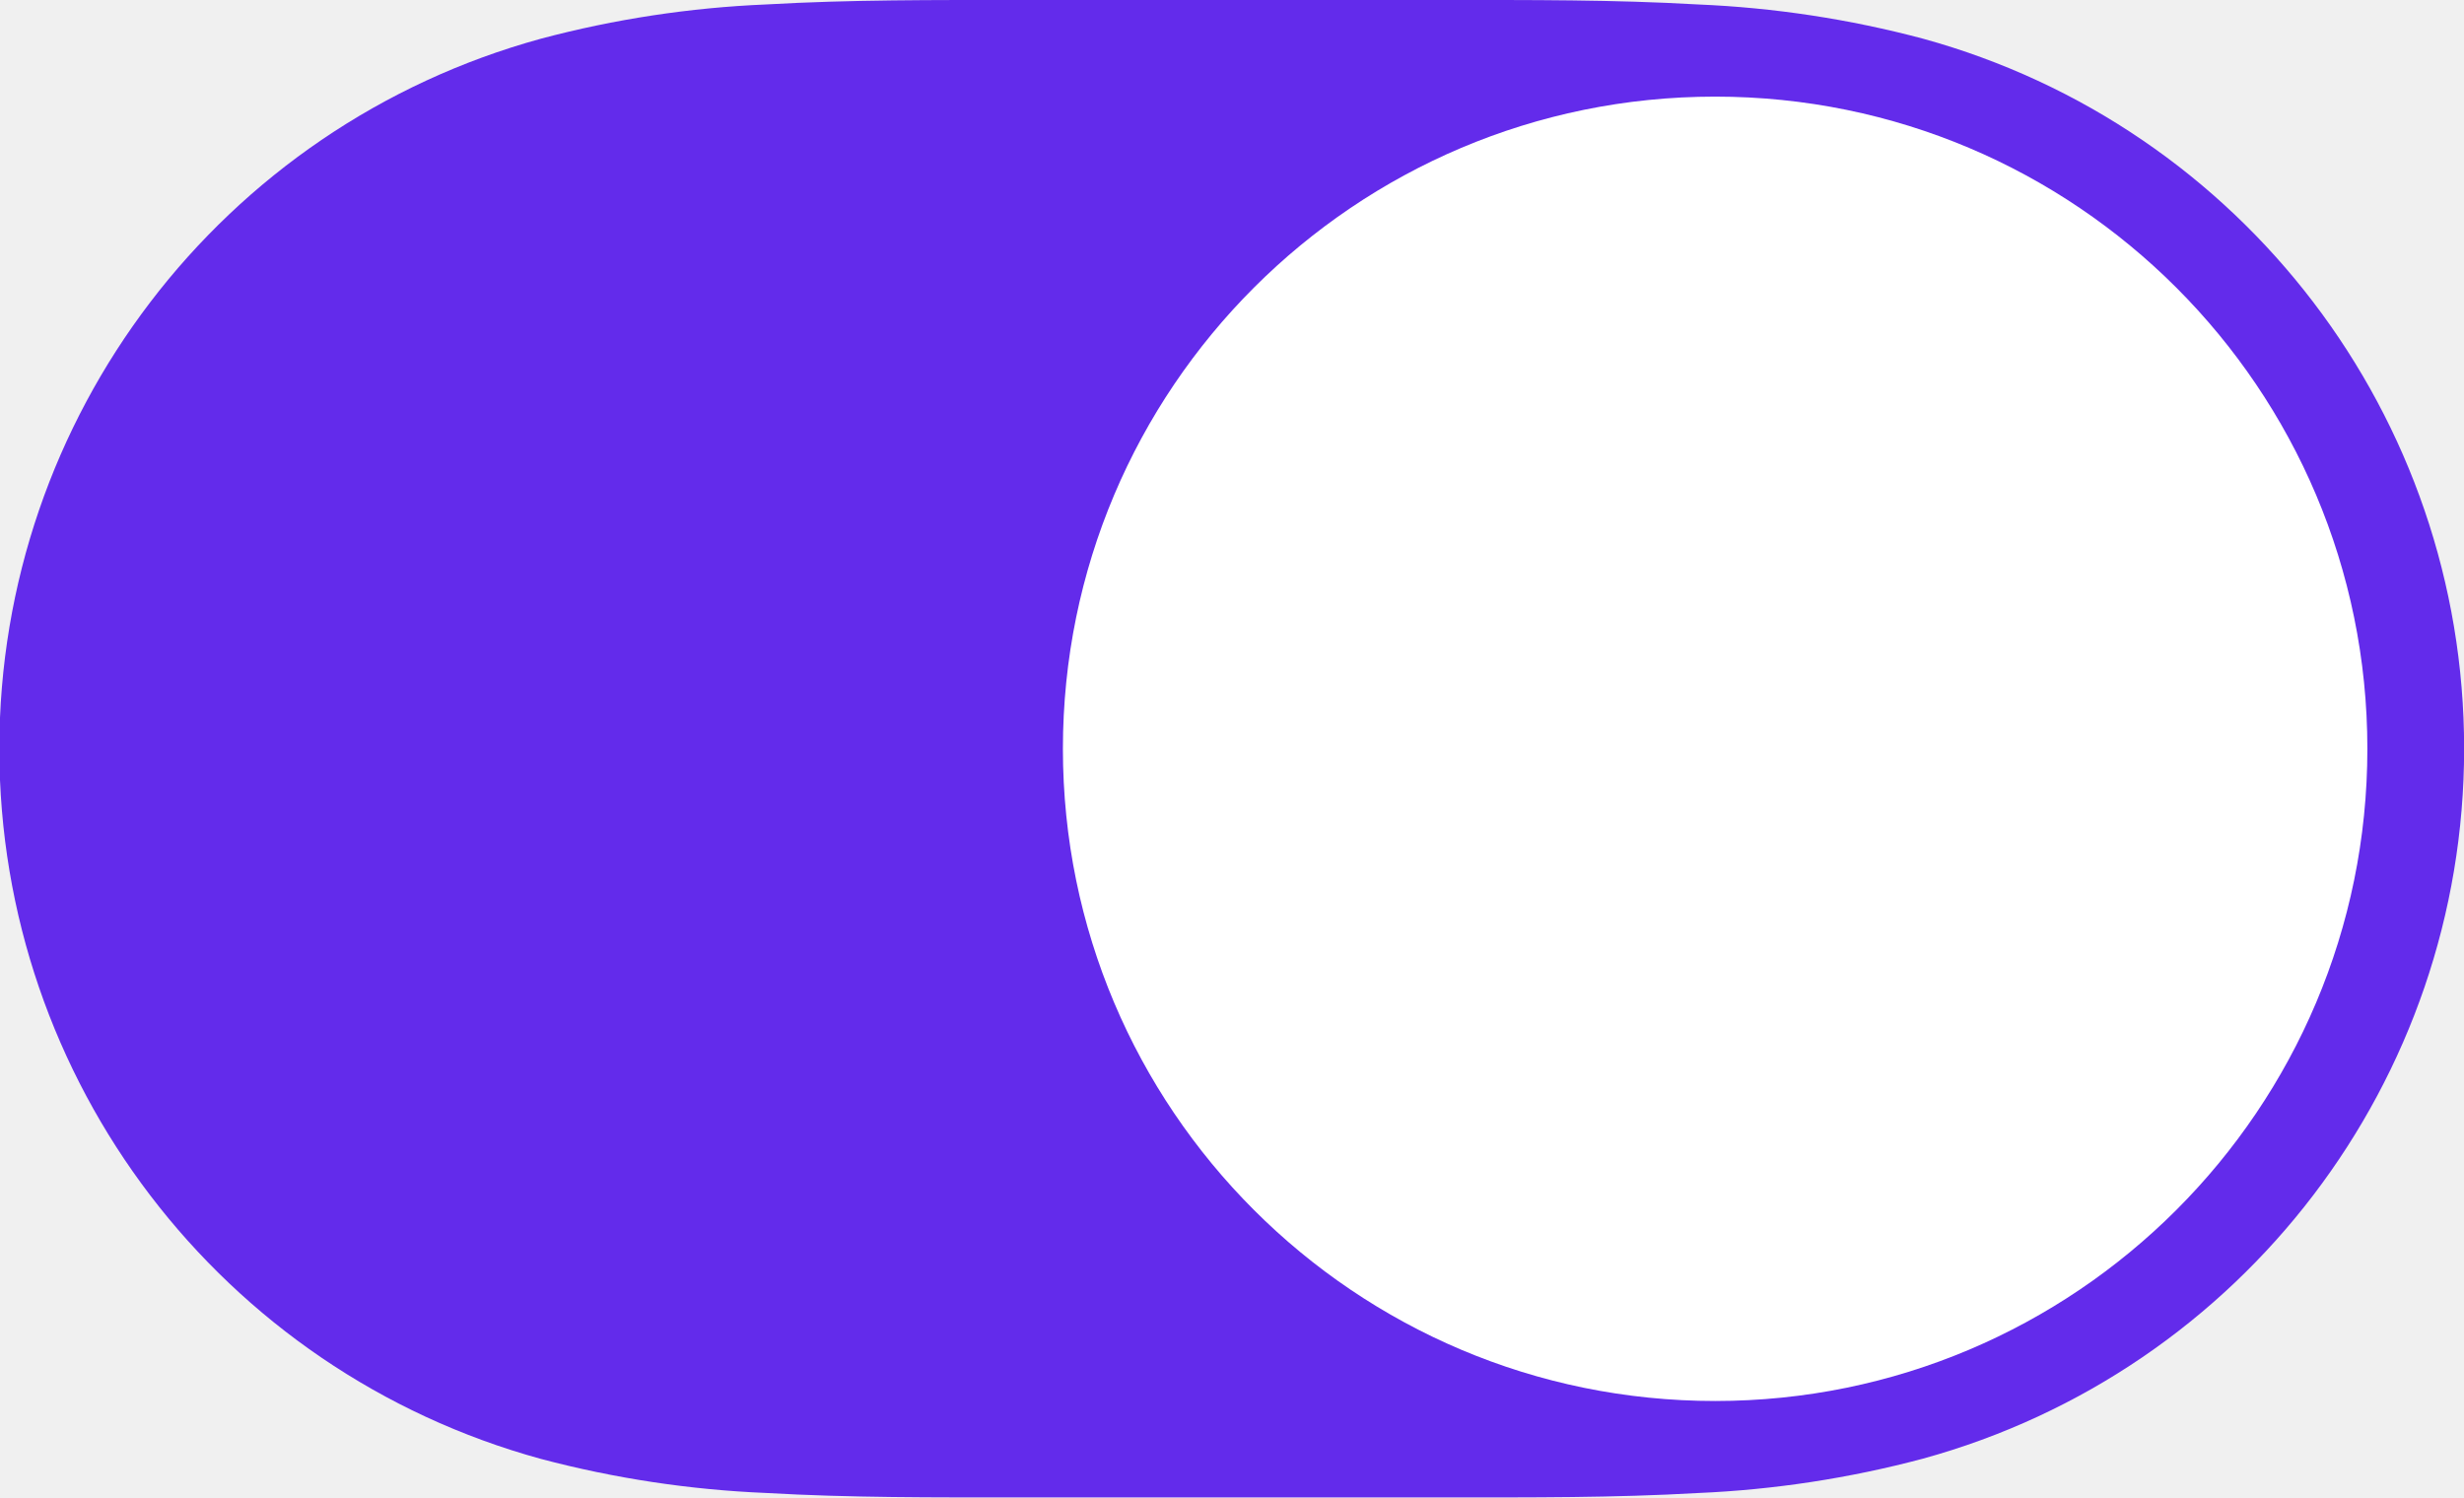
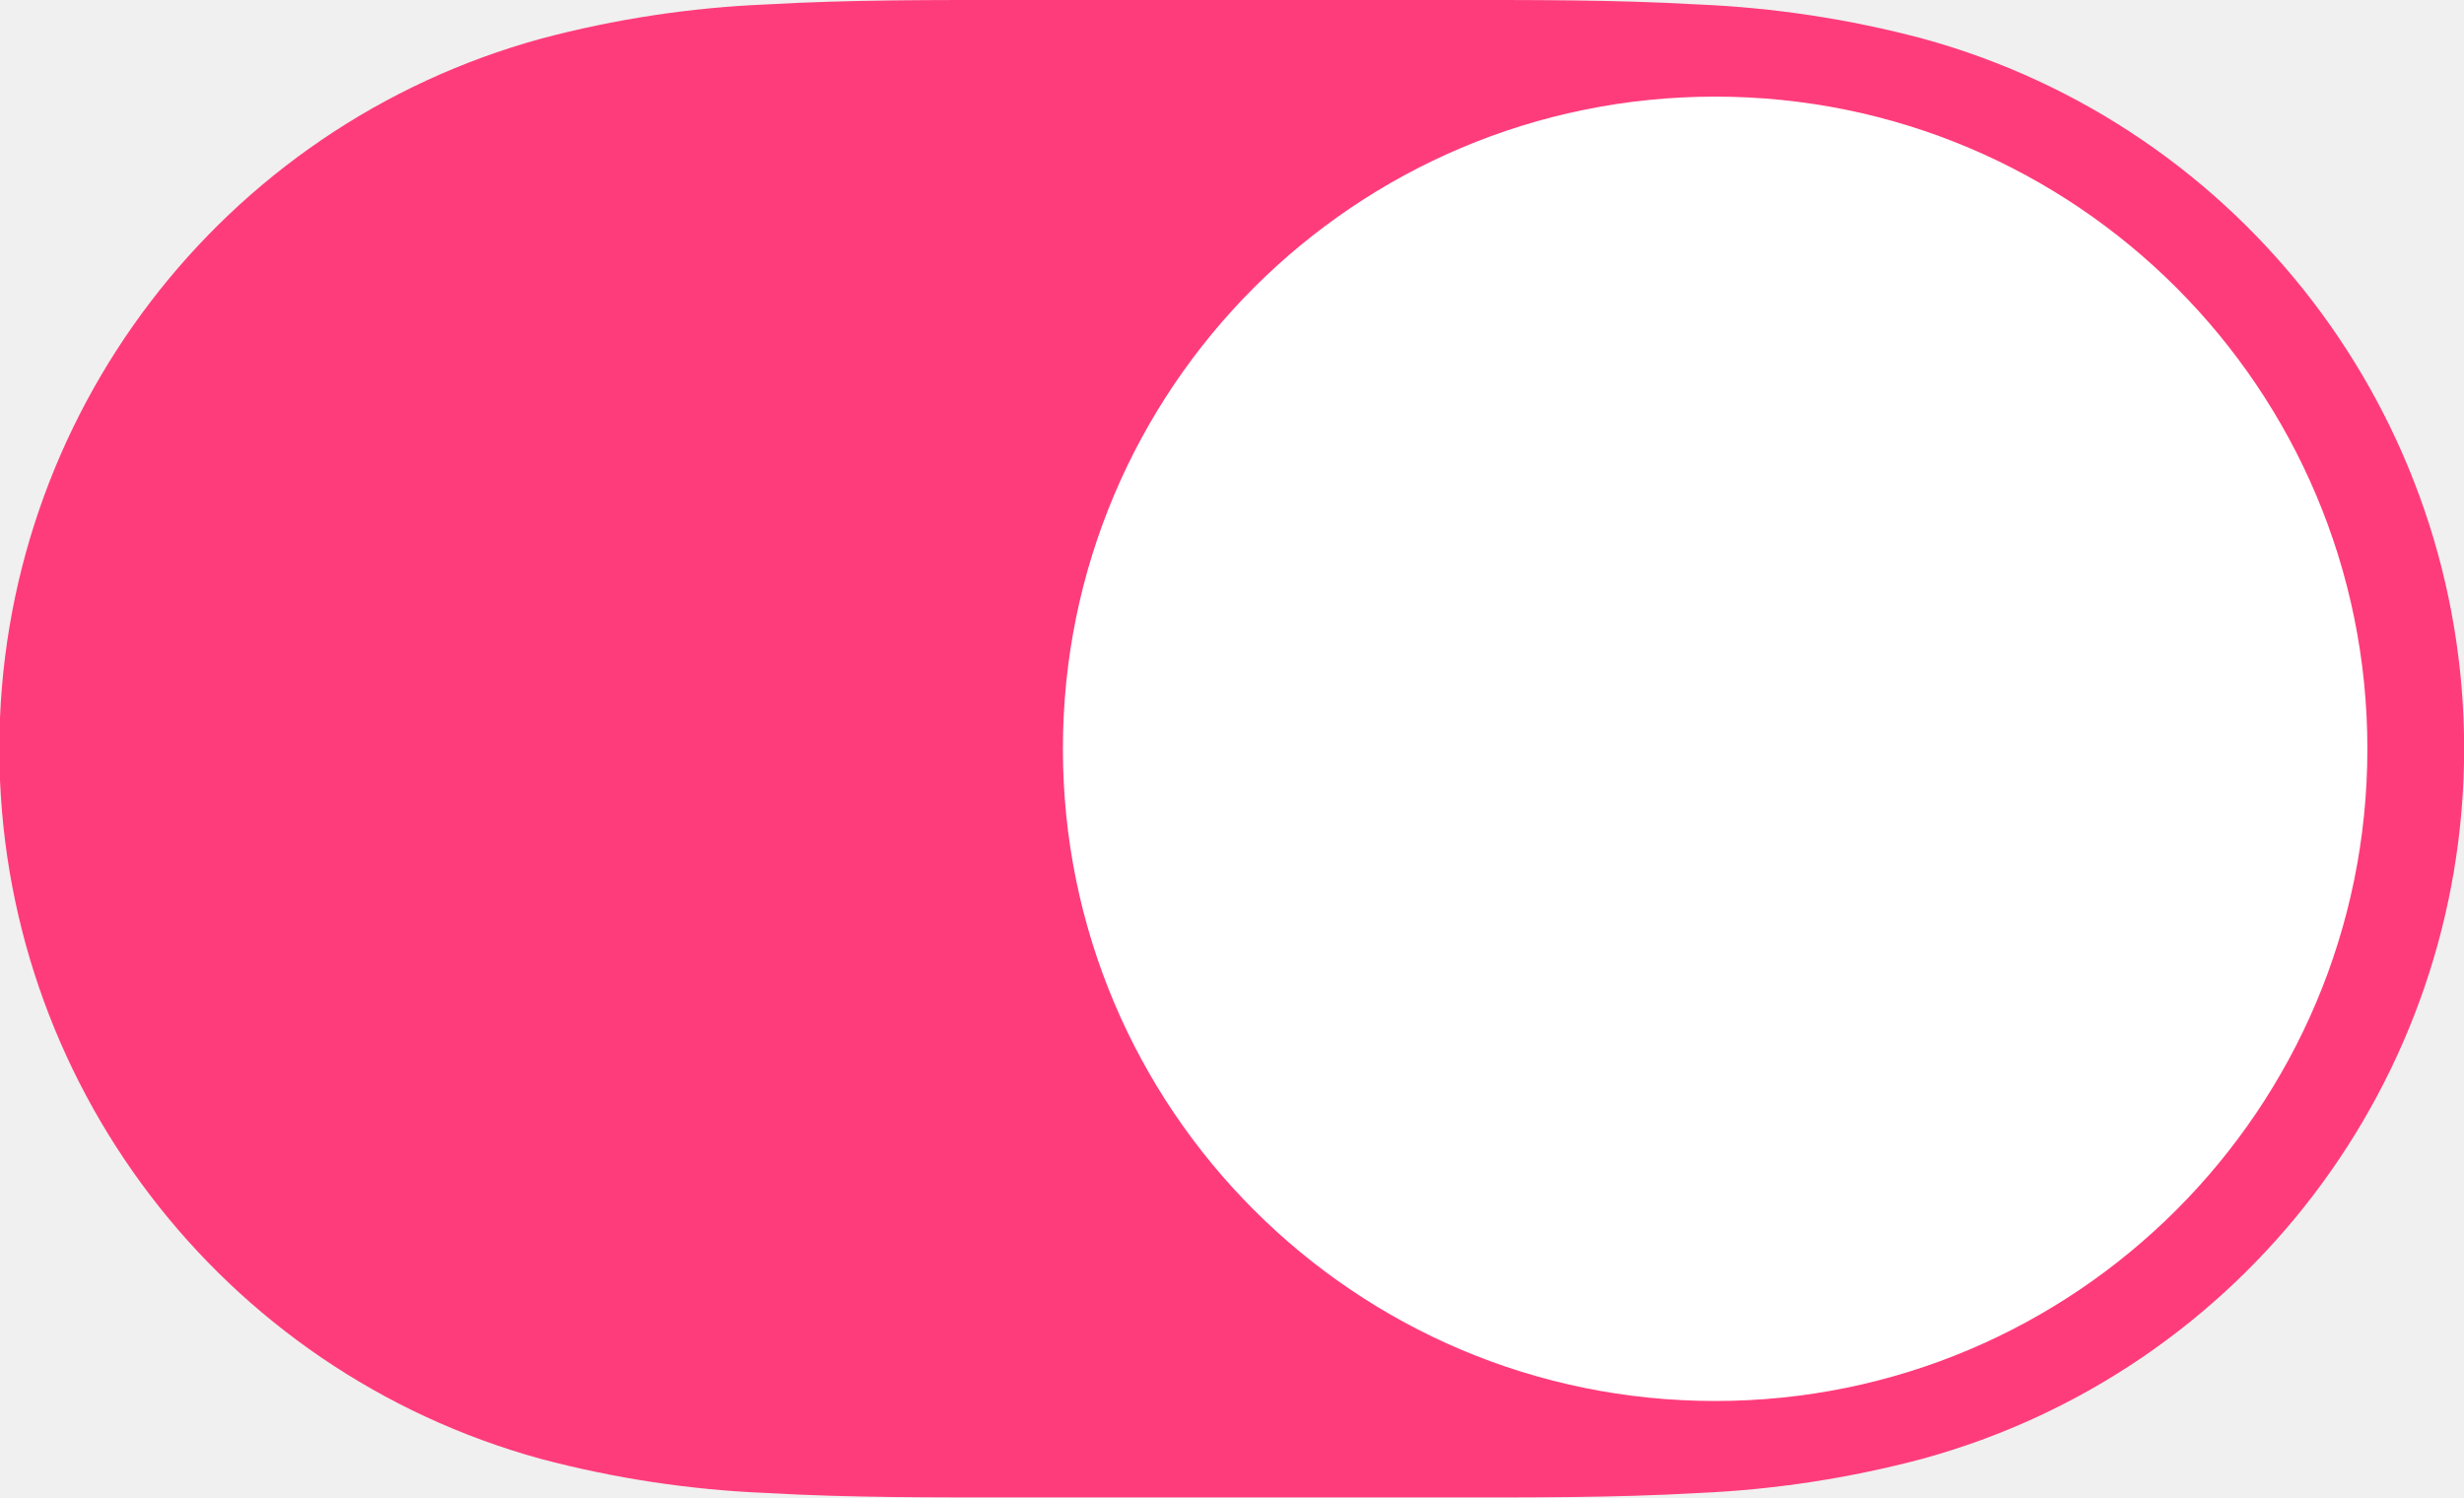
<svg xmlns="http://www.w3.org/2000/svg" id="prefix__toggle_on" width="51" height="31" viewBox="0 0 51 31">
  <defs>
    <clipPath id="prefix__clip-path">
      <path id="prefix__Mask" d="M15.857.092C17.6-.008 19.335 0 21.075 0h8.817c1.774 0 3.512-.008 5.251.092A21.645 21.645 0 0 1 39.8.8a15.242 15.242 0 0 1 0 29.394 21.707 21.707 0 0 1-4.654.711c-1.739.1-3.477.091-5.217.091h-8.822c-1.772 0-3.51.008-5.25-.092A21.708 21.708 0 0 1 11.2 30.2a15.242 15.242 0 0 1 0-29.4 21.645 21.645 0 0 1 4.657-.708z" style="fill:#34c759" />
    </clipPath>
    <filter id="prefix__knob" width="51" height="51" x="10" y="-7" filterUnits="userSpaceOnUse">
      <feOffset dy="3" />
      <feGaussianBlur result="blur" stdDeviation="4" />
      <feFlood flood-opacity=".149" />
      <feComposite in2="blur" operator="in" />
      <feComposite in="SourceGraphic" />
    </filter>
  </defs>
  <path id="prefix__Switch_background" d="M0 0H51V31H0z" data-name="Switch background" style="fill:transparent" />
-   <path id="prefix__Mask-2" d="M15.857.092C17.6-.008 19.335 0 21.075 0h8.817c1.774 0 3.512-.008 5.251.092A21.645 21.645 0 0 1 39.8.8a15.242 15.242 0 0 1 0 29.394 21.707 21.707 0 0 1-4.654.711c-1.739.1-3.477.091-5.217.091h-8.822c-1.772 0-3.51.008-5.25-.092A21.708 21.708 0 0 1 11.2 30.2a15.242 15.242 0 0 1 0-29.4 21.645 21.645 0 0 1 4.657-.708z" data-name="Mask" style="fill:#632beb" />
+   <path id="prefix__Mask-2" d="M15.857.092C17.6-.008 19.335 0 21.075 0h8.817c1.774 0 3.512-.008 5.251.092A21.645 21.645 0 0 1 39.8.8a15.242 15.242 0 0 1 0 29.394 21.707 21.707 0 0 1-4.654.711c-1.739.1-3.477.091-5.217.091h-8.822c-1.772 0-3.51.008-5.25-.092A21.708 21.708 0 0 1 11.2 30.2a15.242 15.242 0 0 1 0-29.4 21.645 21.645 0 0 1 4.657-.708z" data-name="Mask" style="fill:#FF3C7B" />
  <g id="prefix__그룹_54" data-name="그룹 54">
    <g>
      <path id="prefix__knob-2" d="M13.5 0A13.5 13.5 0 1 1 0 13.5 13.5 13.5 0 0 1 13.5 0z" data-name="knob" transform="translate(22 2)" style="fill:#fff" />
    </g>
  </g>
</svg>
